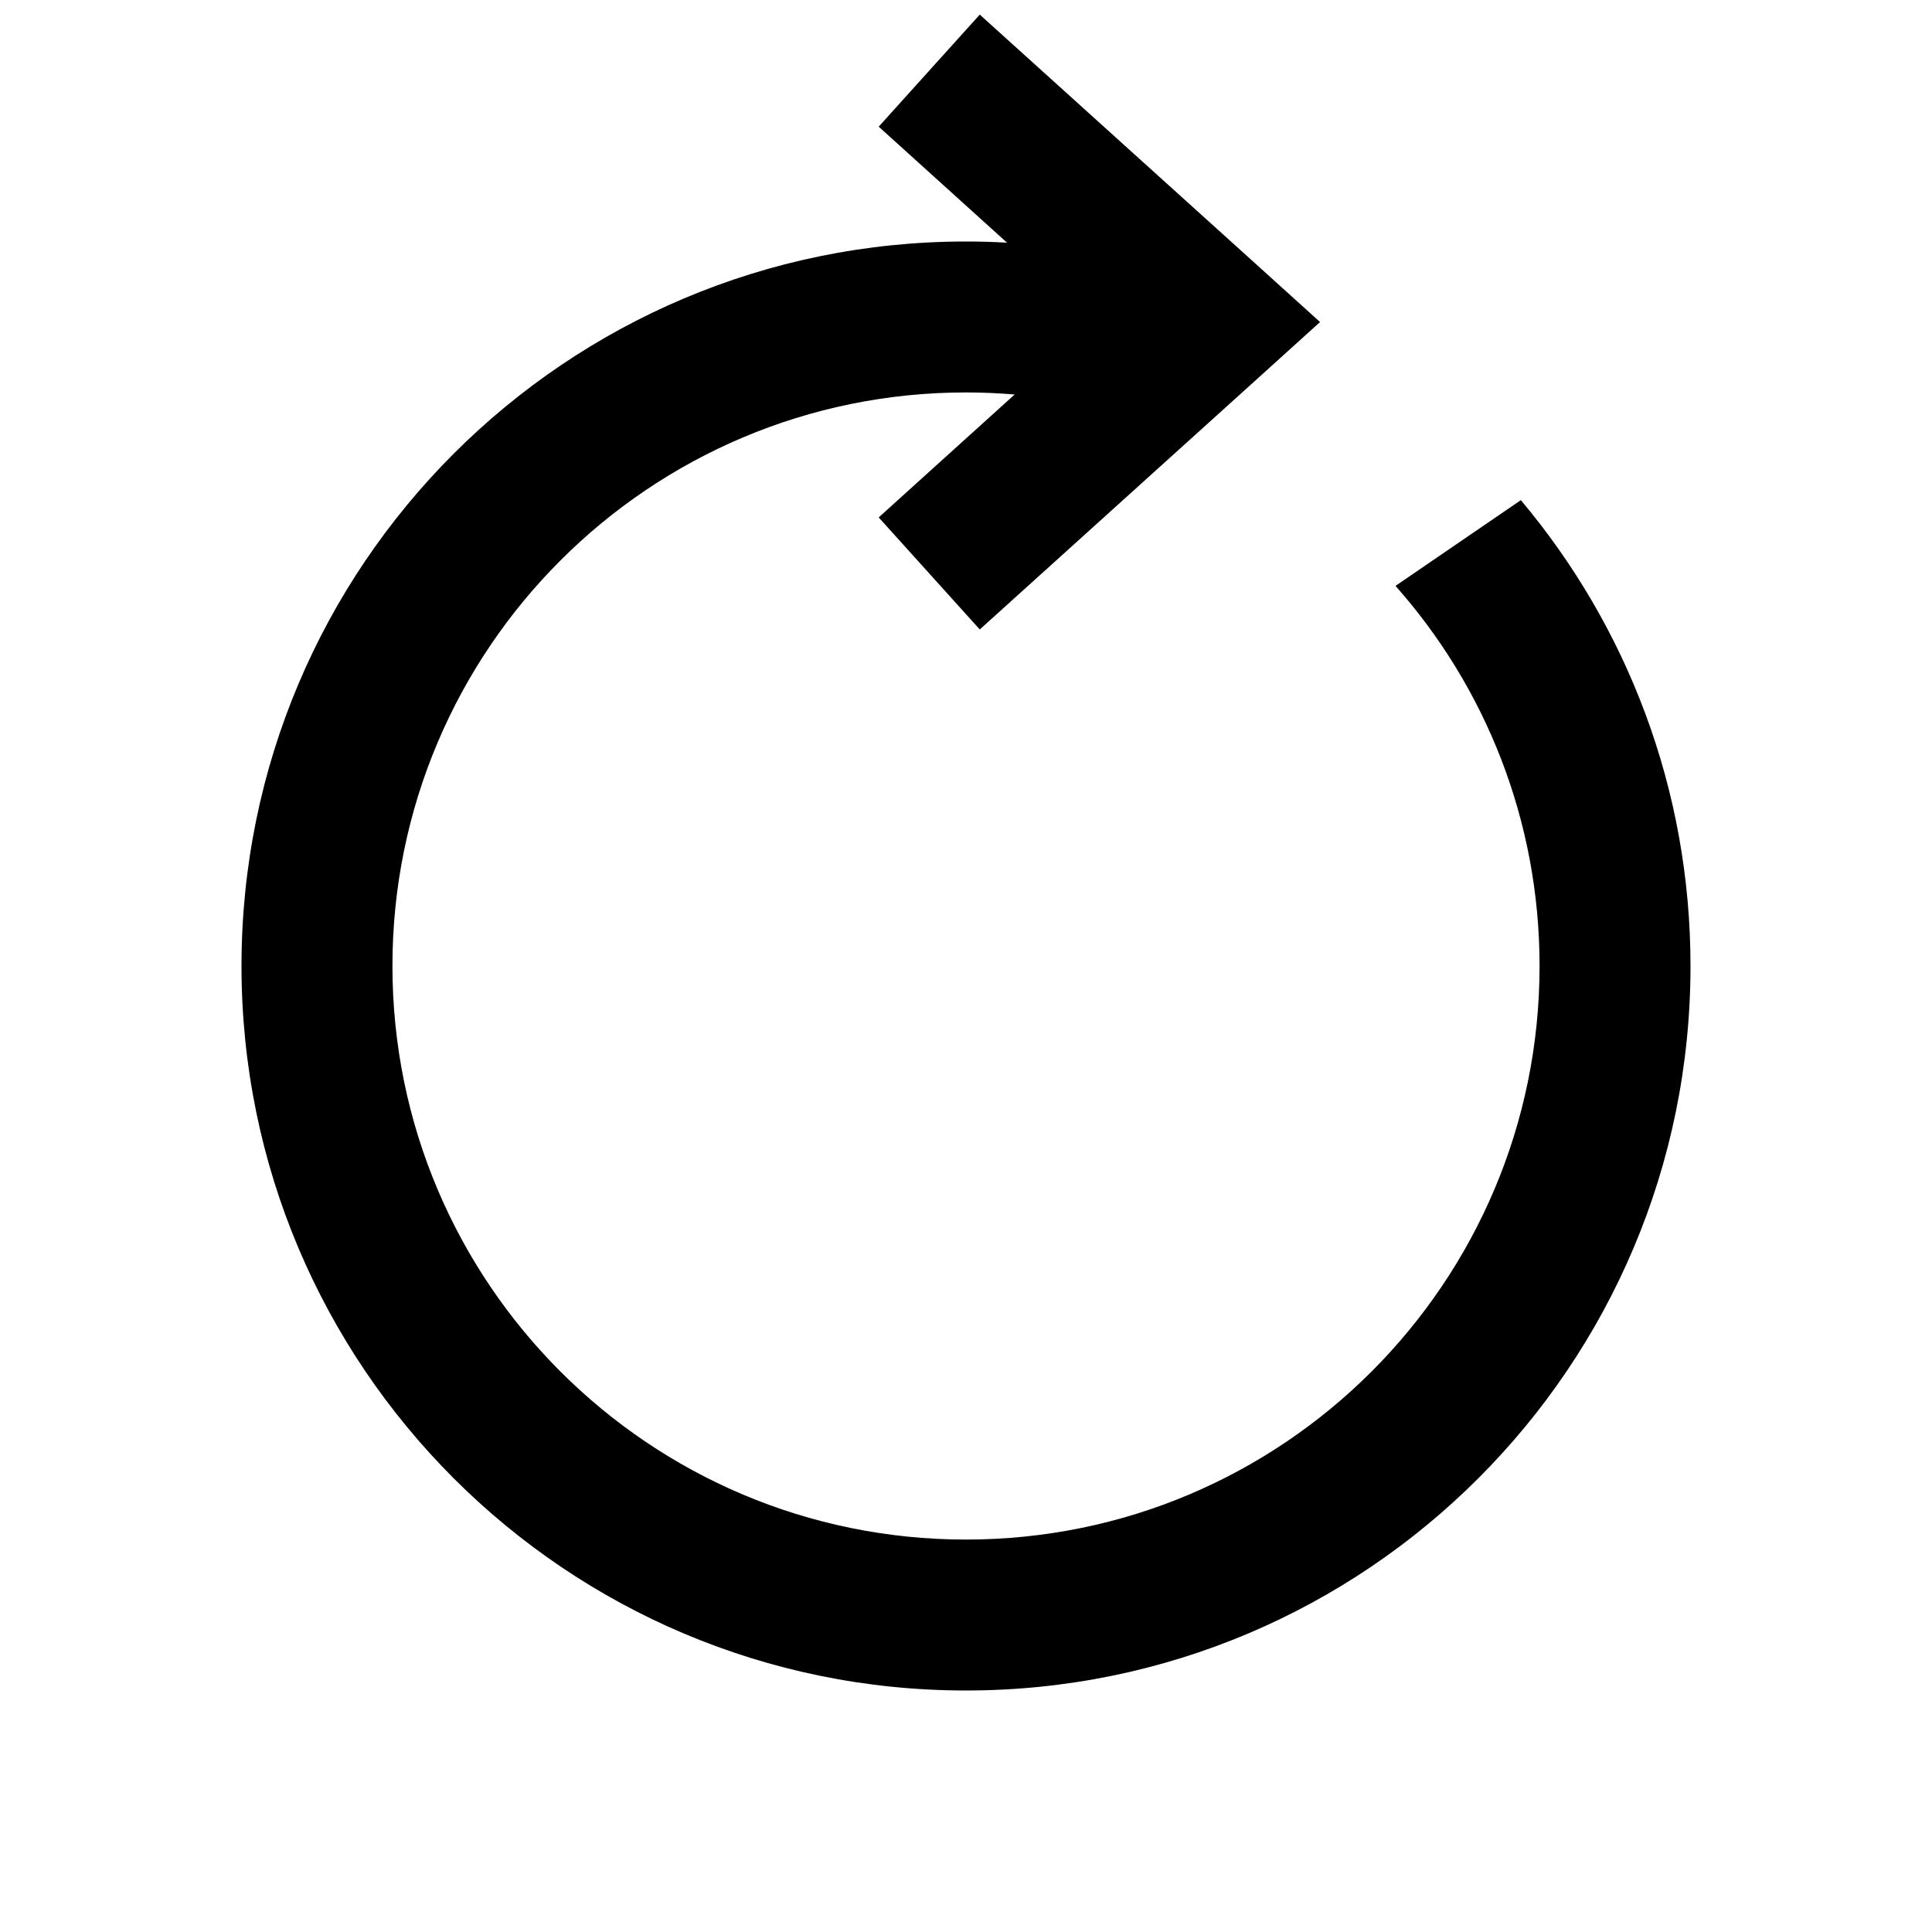
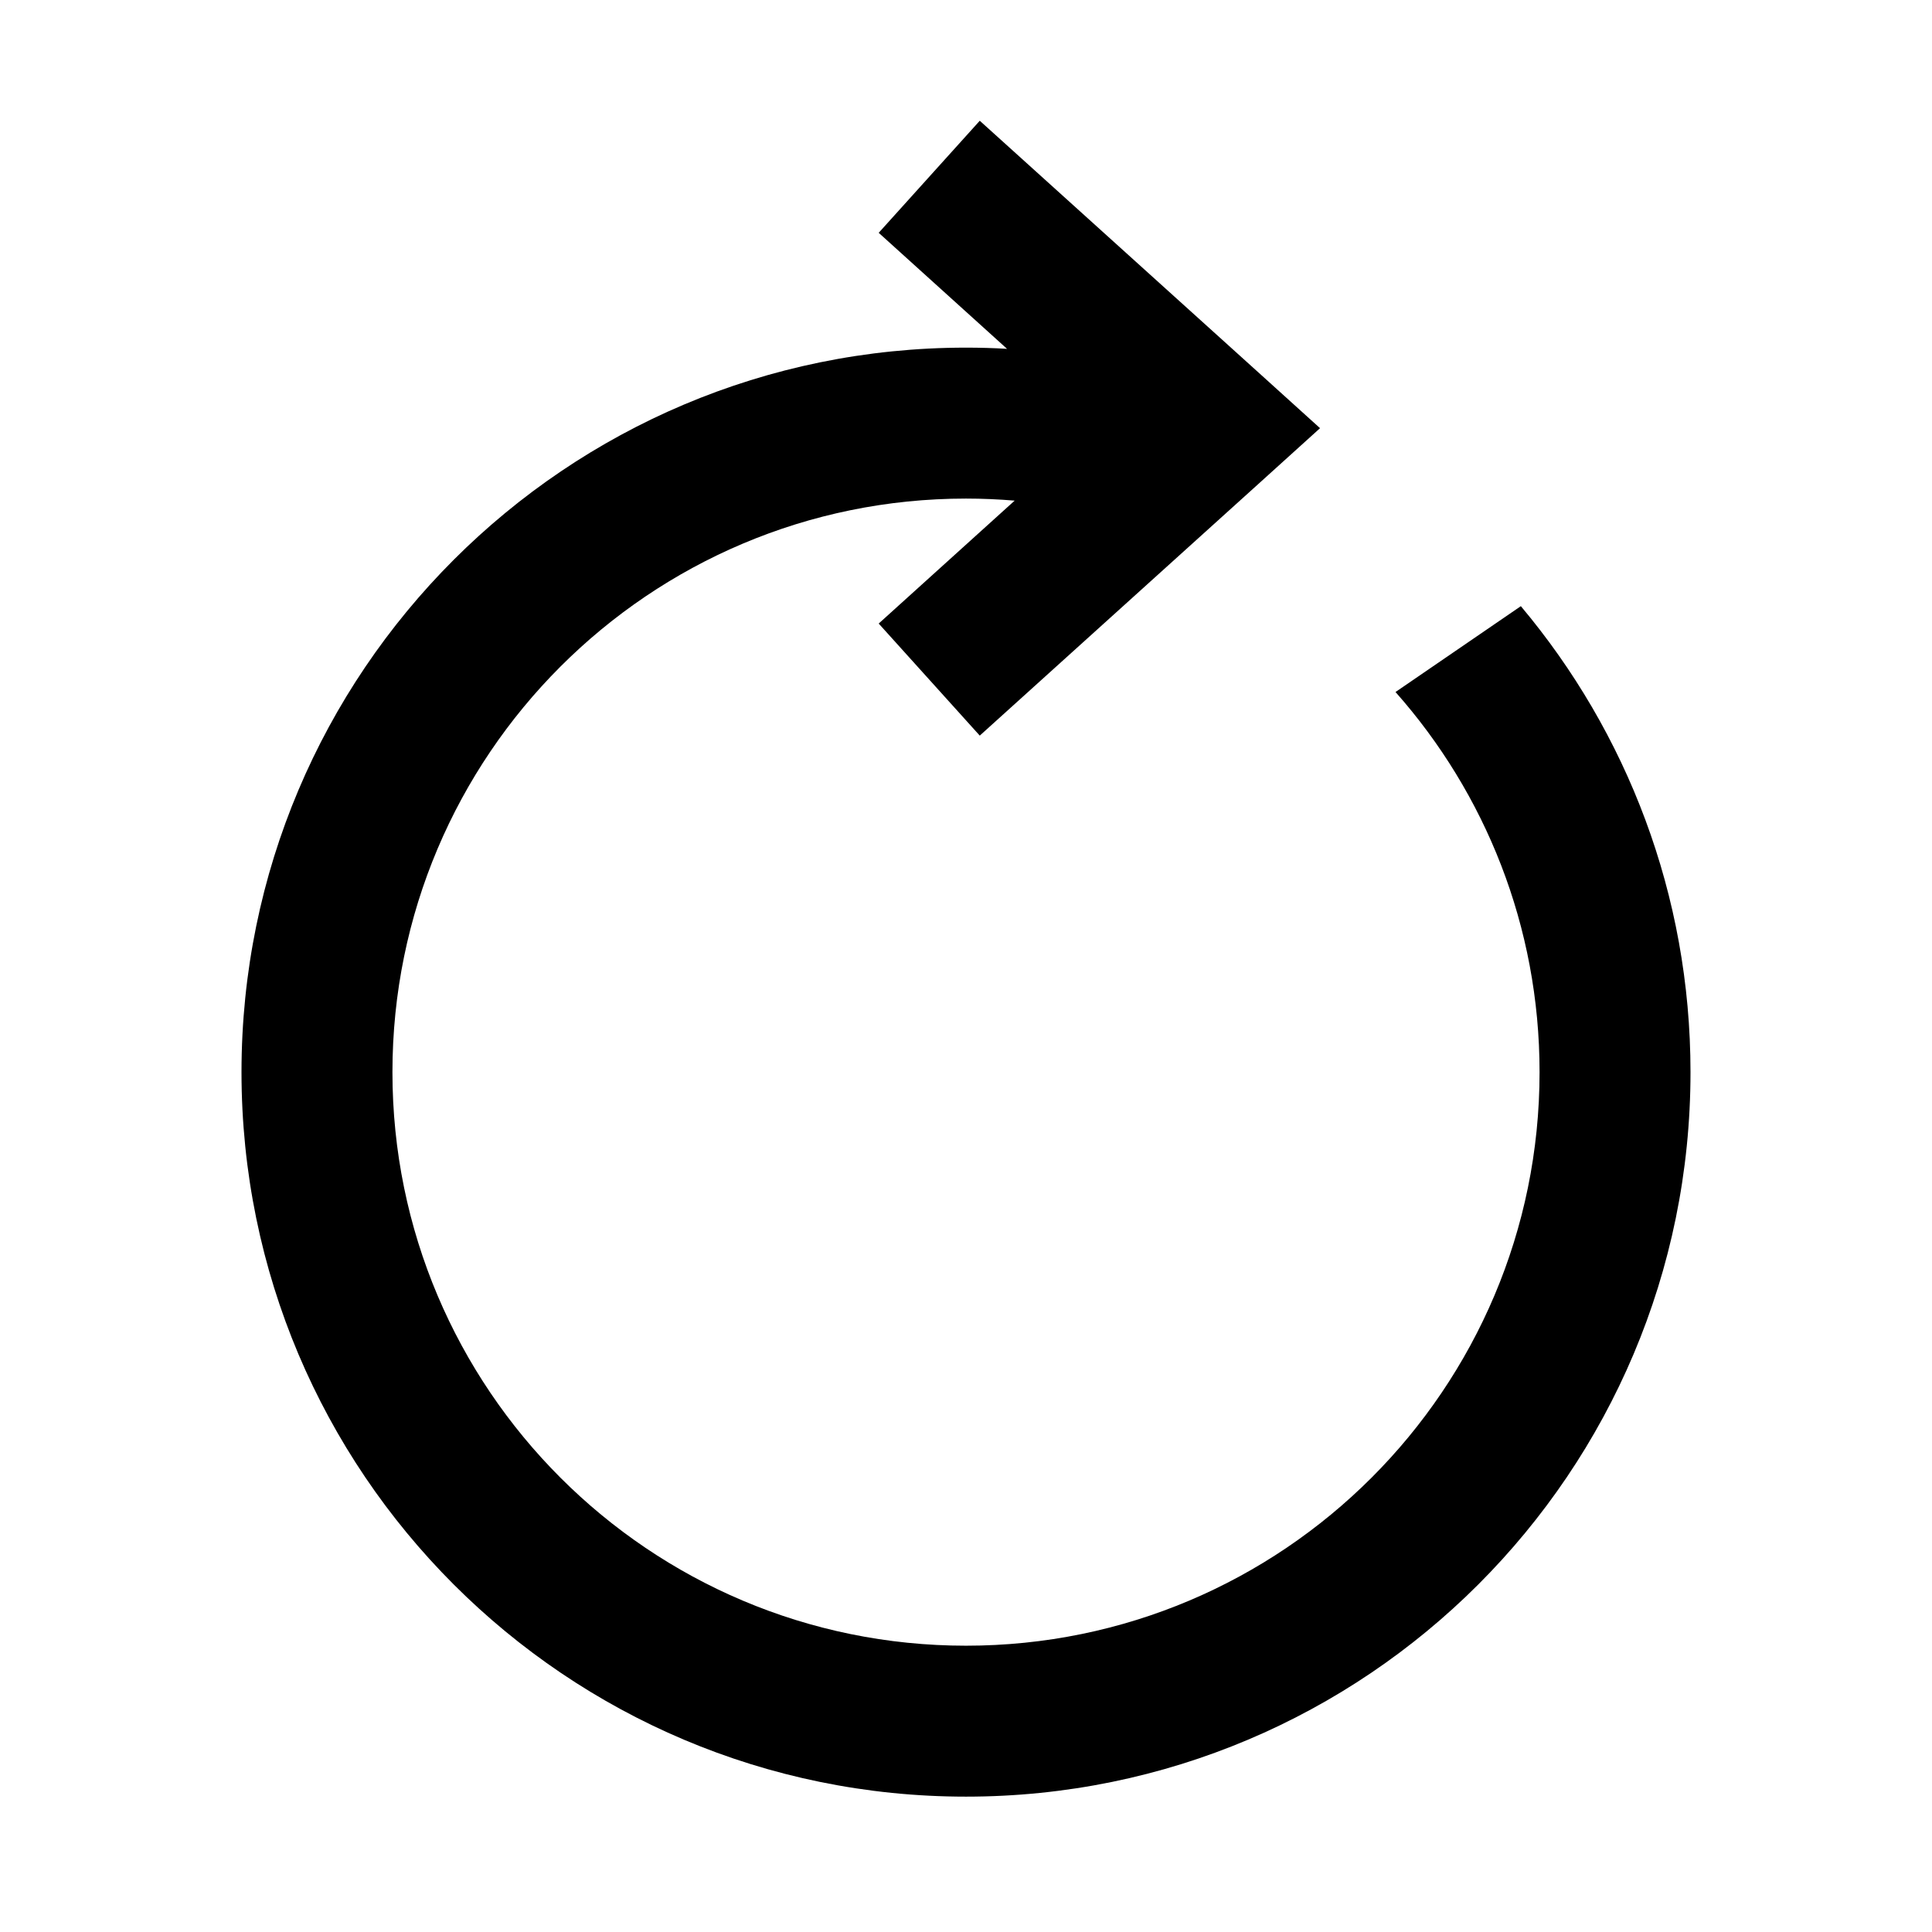
<svg xmlns="http://www.w3.org/2000/svg" width="16" height="16" viewBox="0 0 16 16" fill="none">
-   <path fill-rule="evenodd" clip-rule="evenodd" d="M8.34 2.01L7.277 1.049L8.114 0.121L10.419 2.203L10.932 2.667L10.419 3.131L8.114 5.213L7.277 4.285L8.403 3.267C8.27 3.256 8.136 3.25 8 3.25C5.377 3.25 3.25 5.377 3.25 8C3.25 10.623 5.377 12.75 8 12.75C10.623 12.75 12.75 10.623 12.75 8C12.75 6.793 12.3 5.69 11.557 4.852L12.595 4.142C13.472 5.185 14 6.531 14 8C14 11.314 11.314 14 8 14C4.686 14 2 11.314 2 8C2 4.686 4.686 2 8 2C8.114 2 8.228 2.003 8.34 2.01Z" fill="currentColor" />
+   <path fill-rule="evenodd" clip-rule="evenodd" d="M8.34 2.889L7.277 1.928L8.114 1L10.419 3.082L10.932 3.546L10.419 4.01L8.114 6.092L7.277 5.164L8.403 4.146C8.27 4.135 8.136 4.129 8 4.129C5.377 4.129 3.25 6.256 3.25 8.879C3.25 11.502 5.377 13.629 8 13.629C10.623 13.629 12.75 11.502 12.75 8.879C12.75 7.672 12.3 6.569 11.557 5.731L12.595 5.02C13.472 6.064 14 7.41 14 8.879C14 12.193 11.314 14.879 8 14.879C4.686 14.879 2 12.193 2 8.879C2 5.565 4.686 2.879 8 2.879C8.114 2.879 8.228 2.882 8.34 2.889Z" fill="currentColor" />
</svg>
